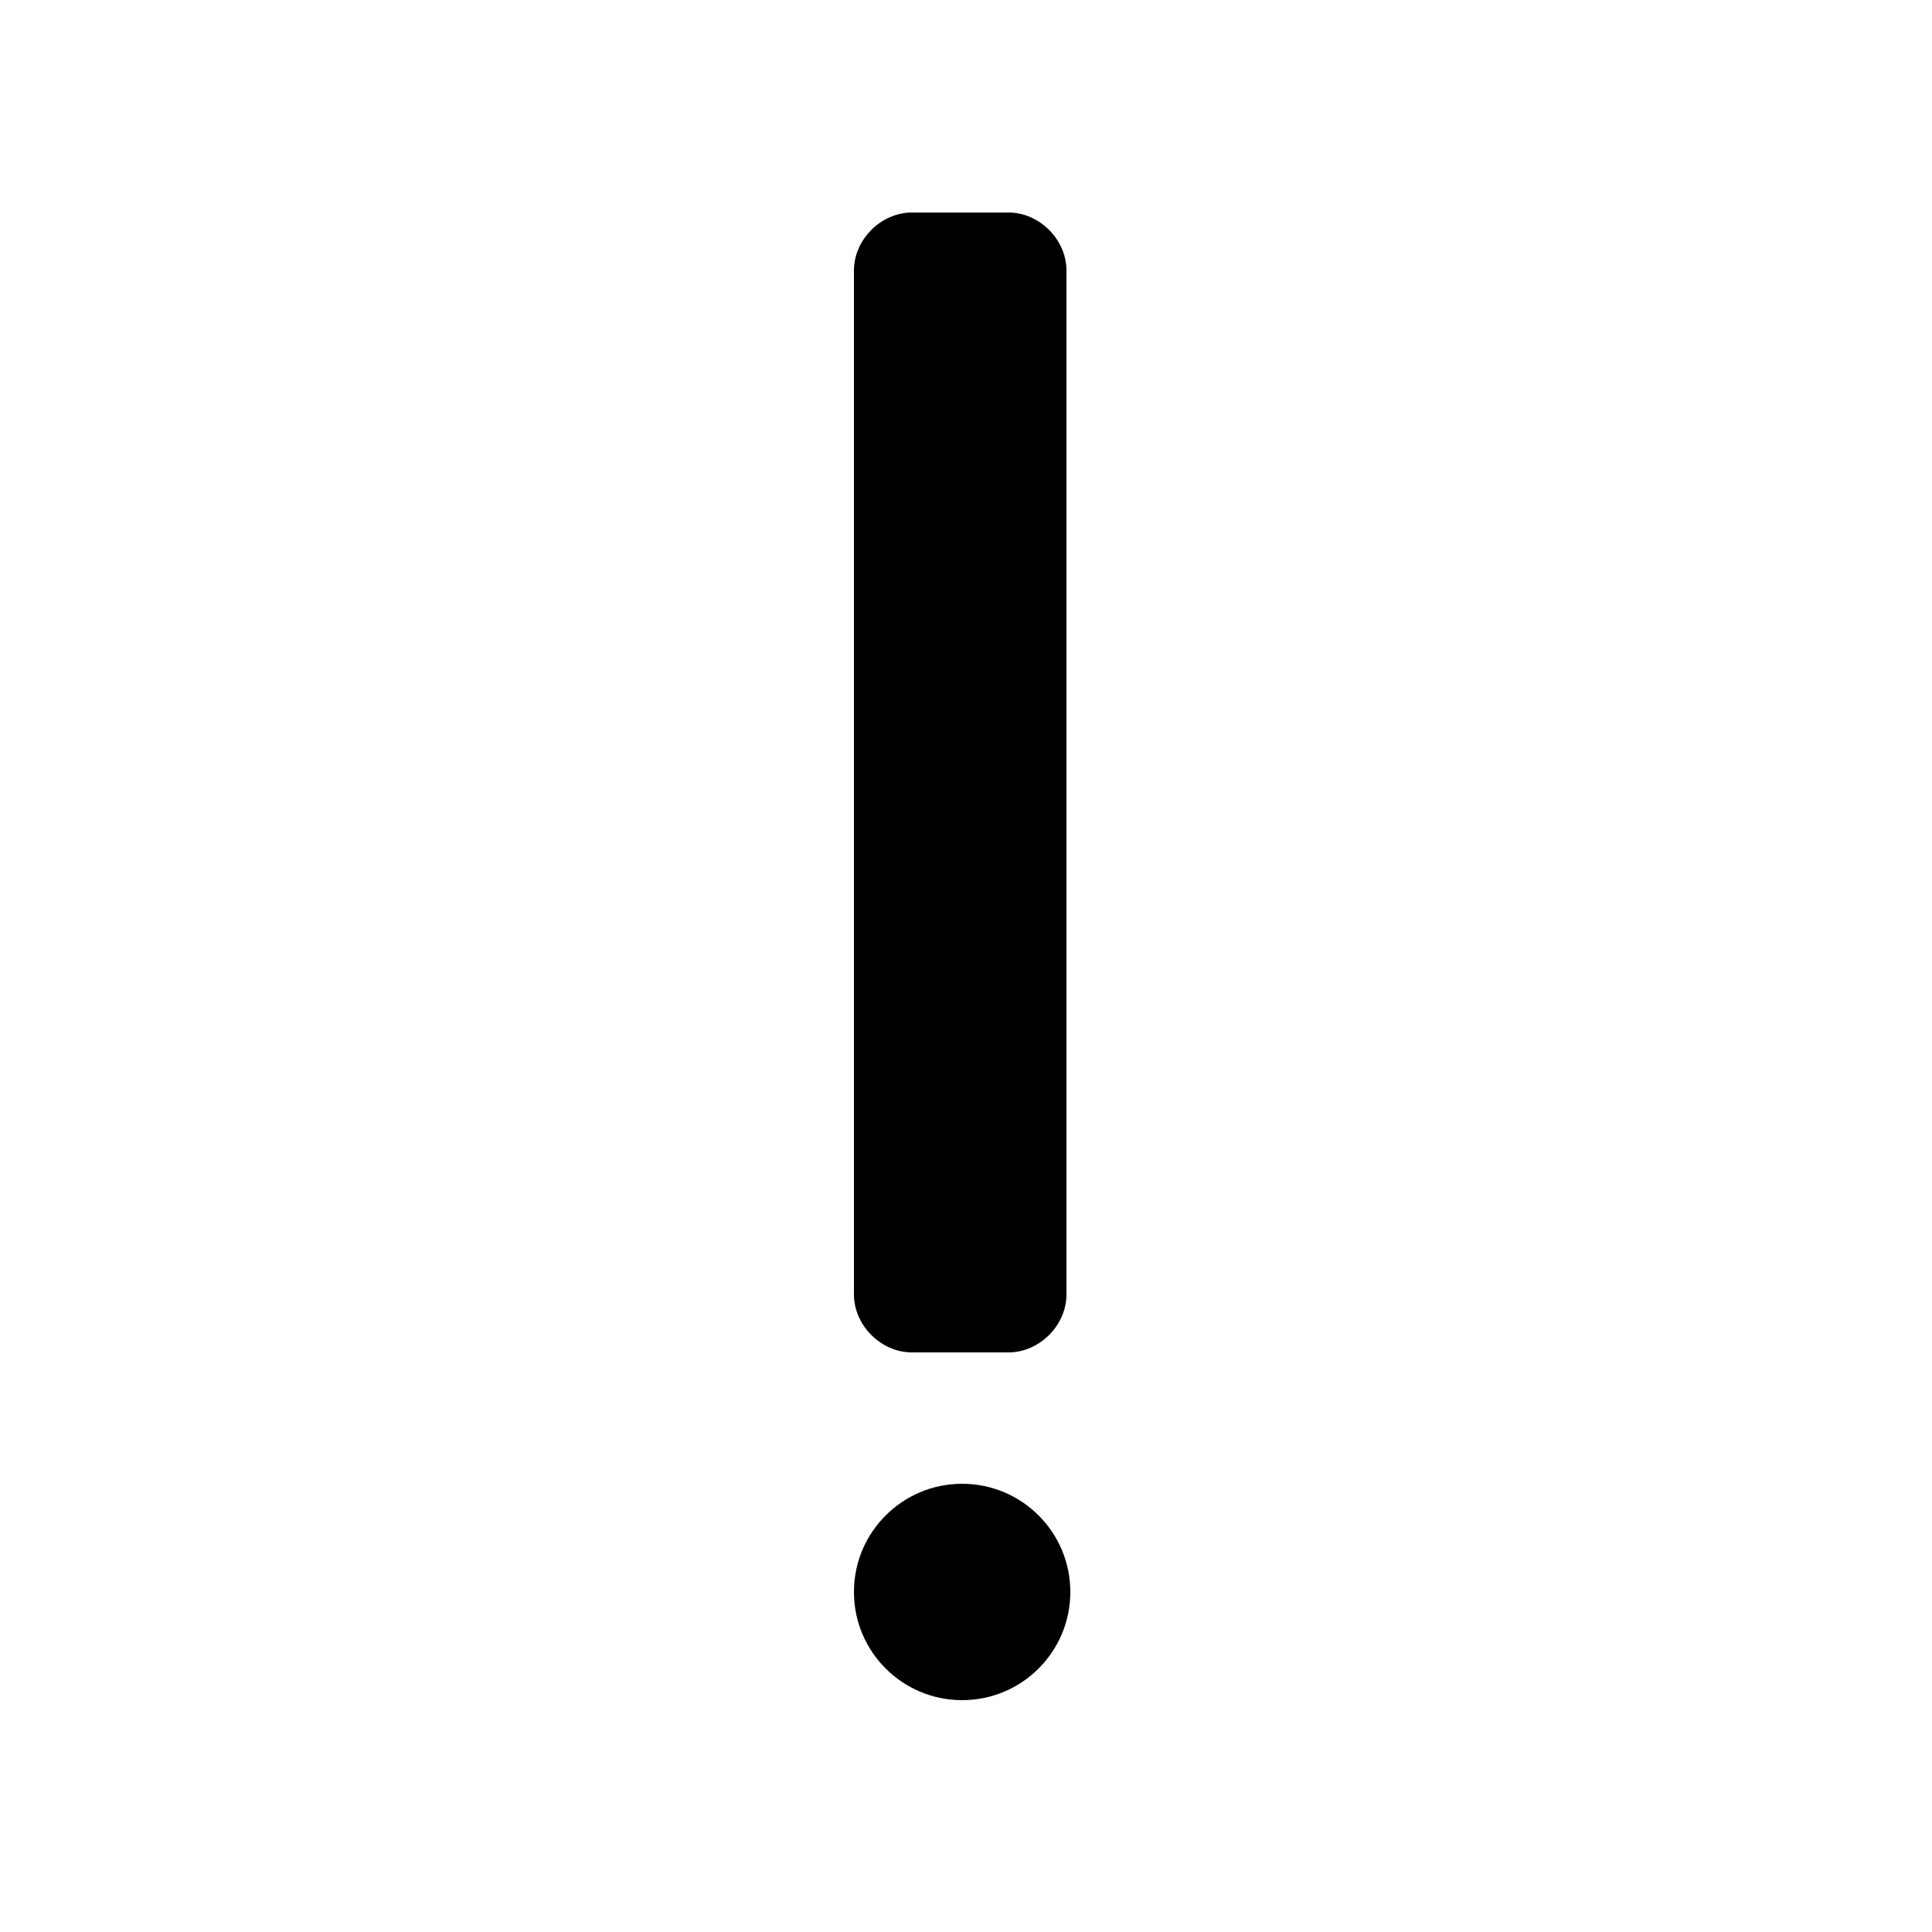
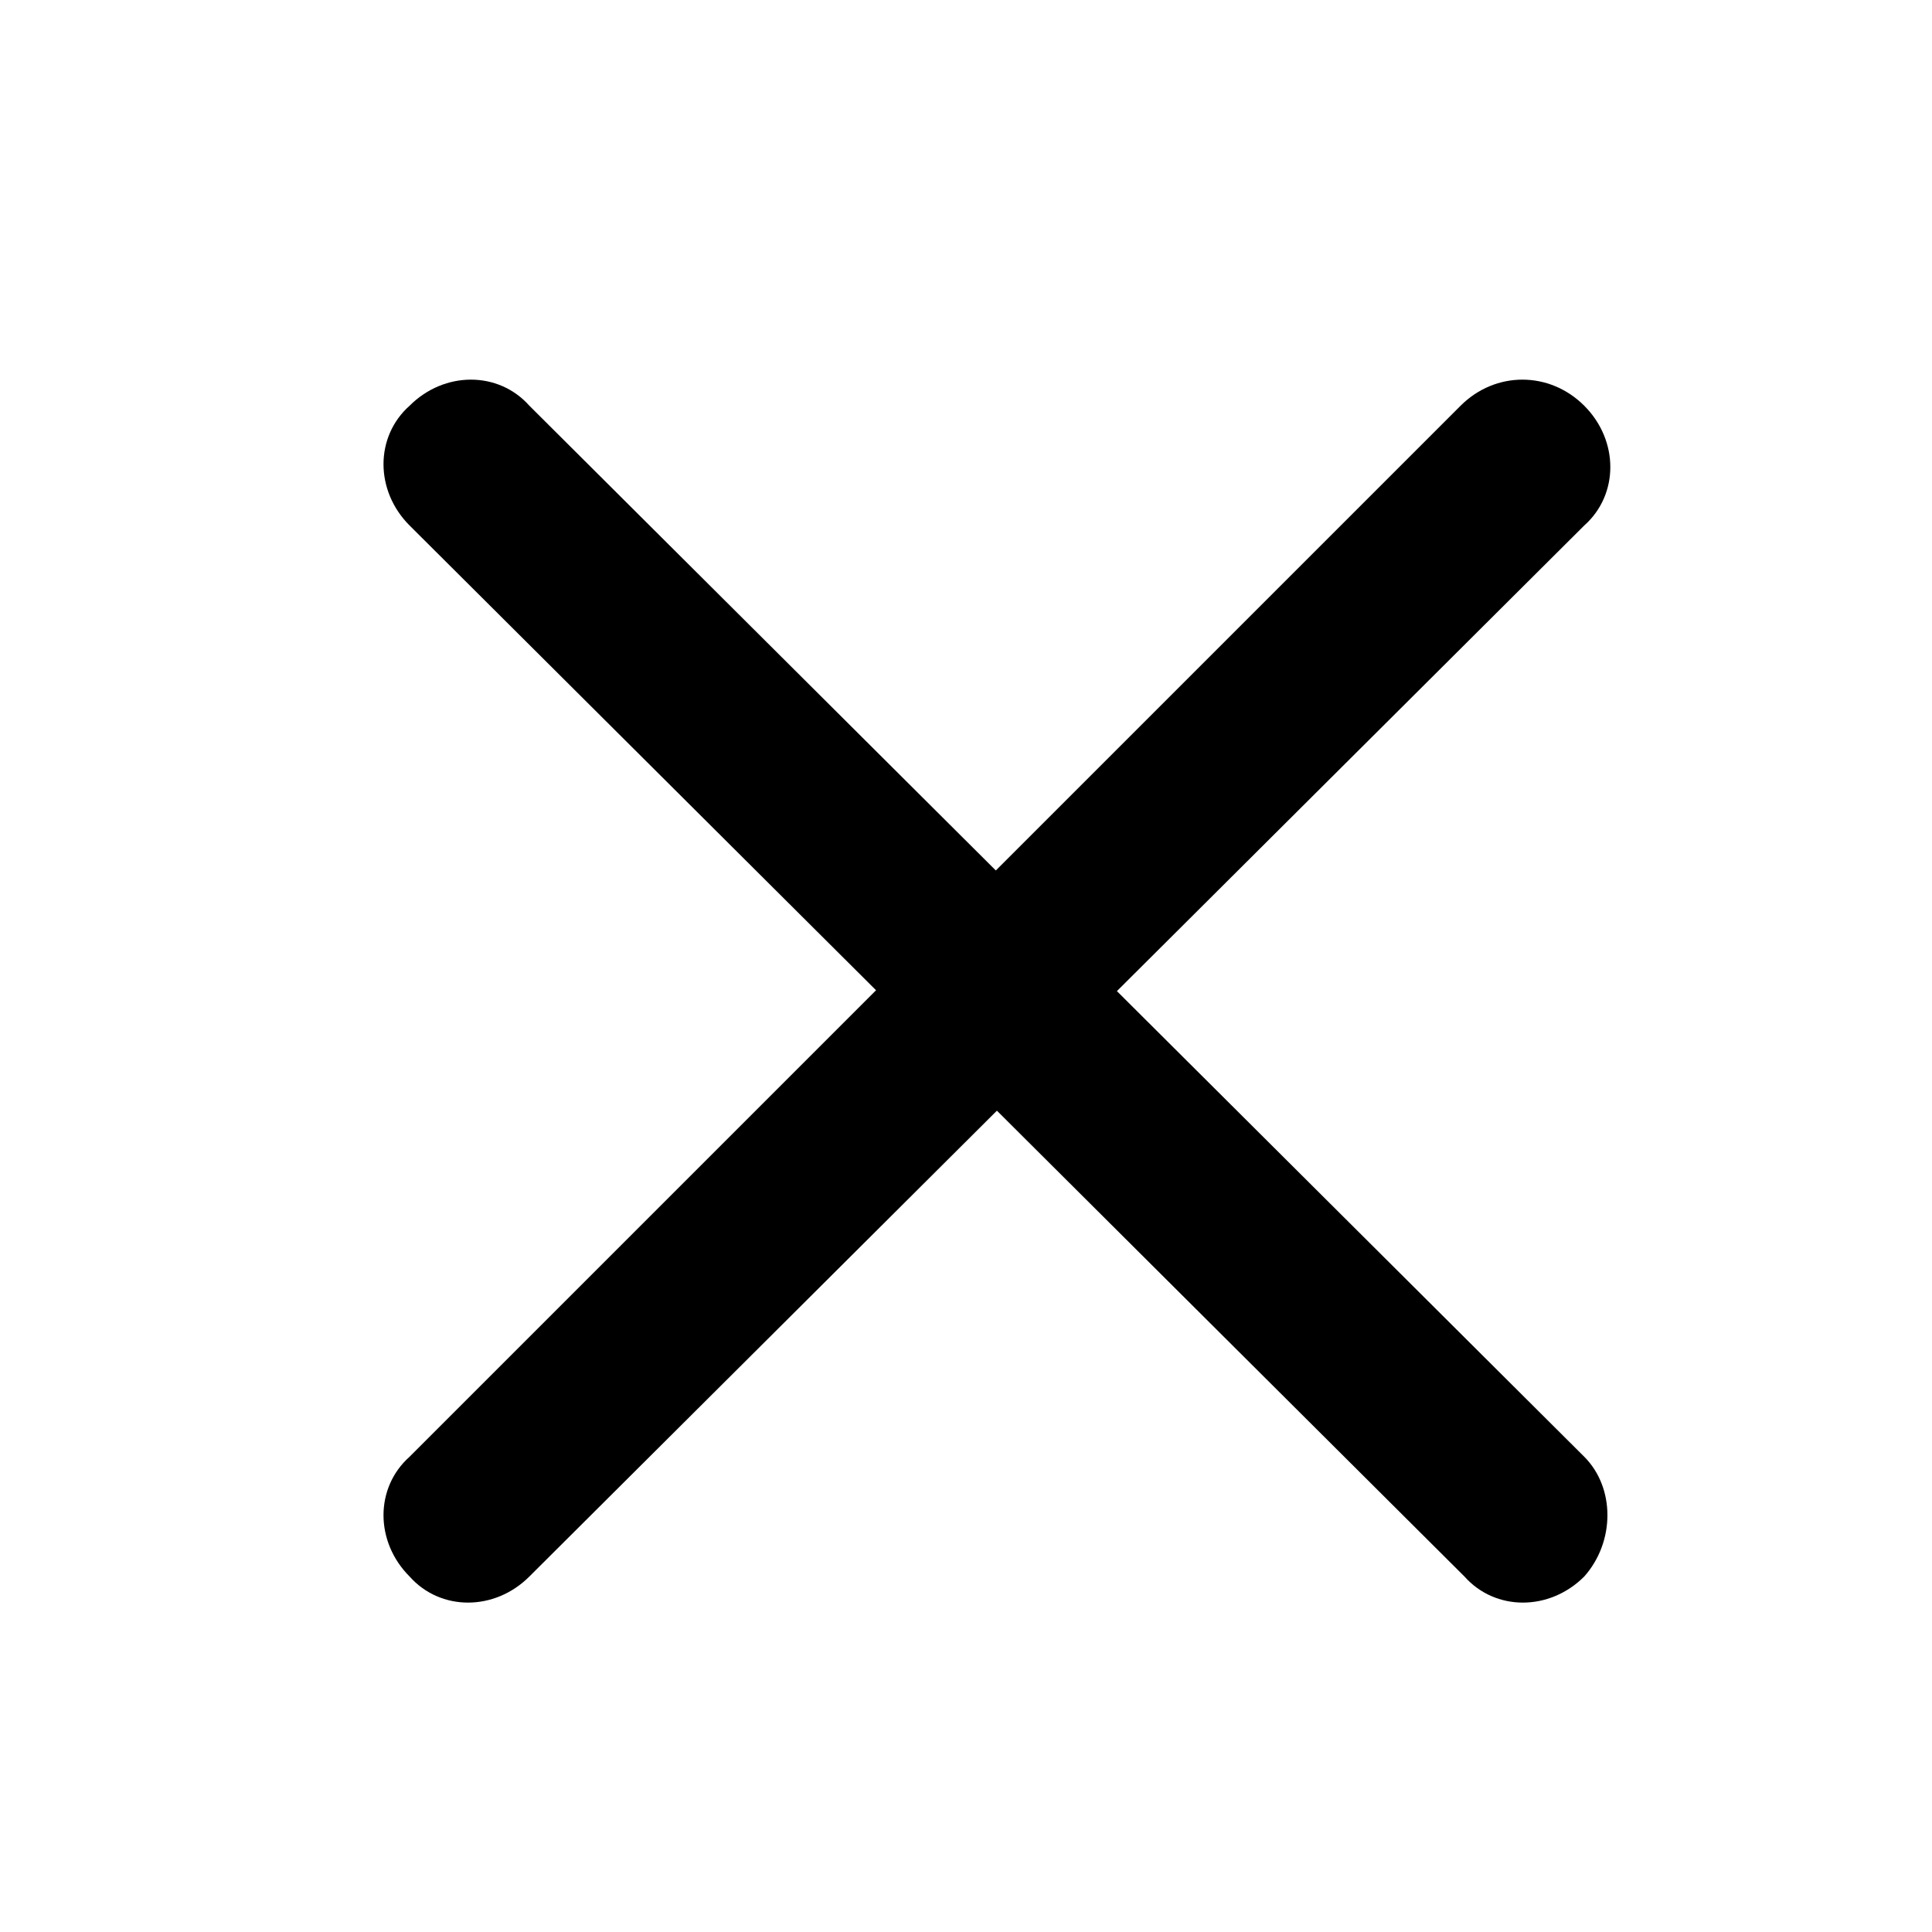
- <svg xmlns="http://www.w3.org/2000/svg" version="1.1" id="Calque_2" x="0px" y="0px" viewBox="0 0 50 50" style="enable-background:new 0 0 50 50;" xml:space="preserve">
-   <circle id="XMLID_3_" cx="24.9" cy="41.2" r="2.8" />
-   <path id="XMLID_2_" d="M23.6,5.5h2.5c0.8,0,1.5,0.7,1.5,1.5v26.5c0,0.8-0.7,1.5-1.5,1.5h-2.5c-0.8,0-1.5-0.7-1.5-1.5V7  C22.1,6.2,22.8,5.5,23.6,5.5z" />
+ <svg xmlns="http://www.w3.org/2000/svg" version="1.1" id="Calque_1" x="0px" y="0px" viewBox="0 0 50 50" style="enable-background:new 0 0 50 50;" xml:space="preserve">
+   <g id="Calque_3">
+     <path d="M41,40.8L41,40.8c-0.9,0.9-2.3,0.9-3.1,0L10.6,13.6c-0.9-0.9-0.9-2.3,0-3.1l0,0c0.9-0.9,2.3-0.9,3.1,0L41,37.7   C41.8,38.5,41.8,39.9,41,40.8z" />
+     <path d="M41,10.5L41,10.5c0.9,0.9,0.9,2.3,0,3.1L13.7,40.8c-0.9,0.9-2.3,0.9-3.1,0l0,0c-0.9-0.9-0.9-2.3,0-3.1l27.2-27.2   C38.7,9.6,40.1,9.6,41,10.5z" />
+   </g>
</svg>
